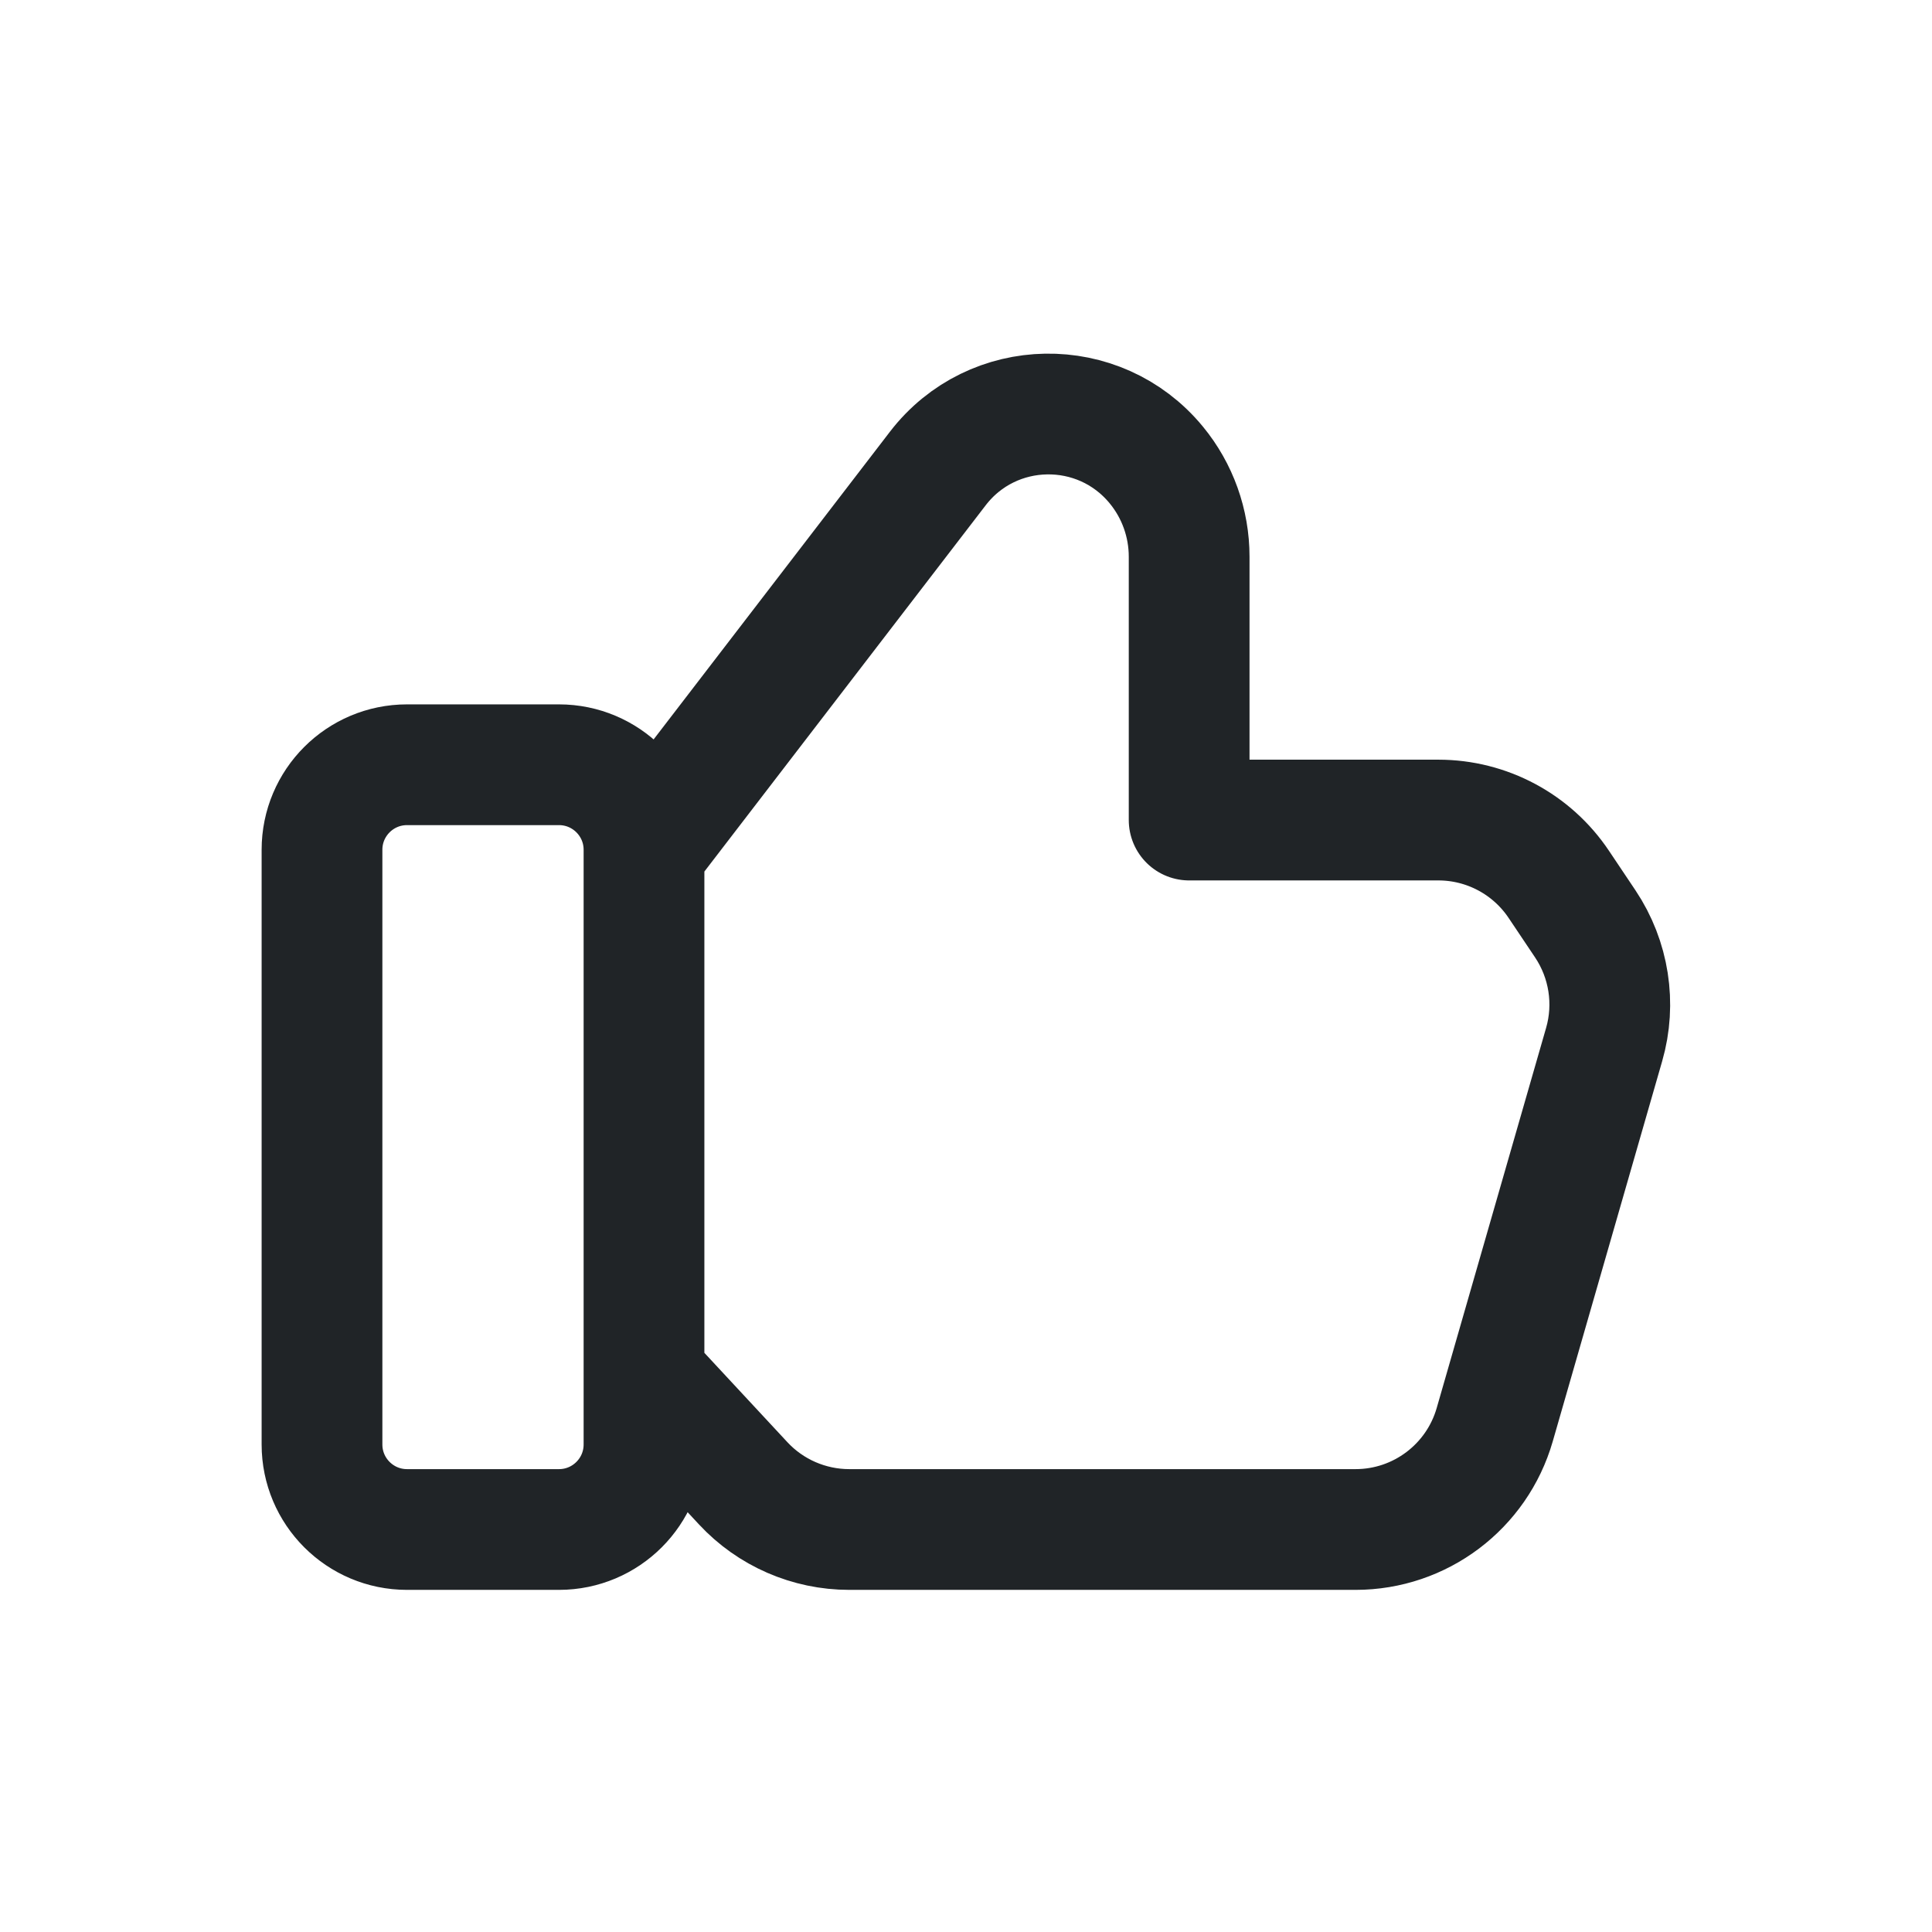
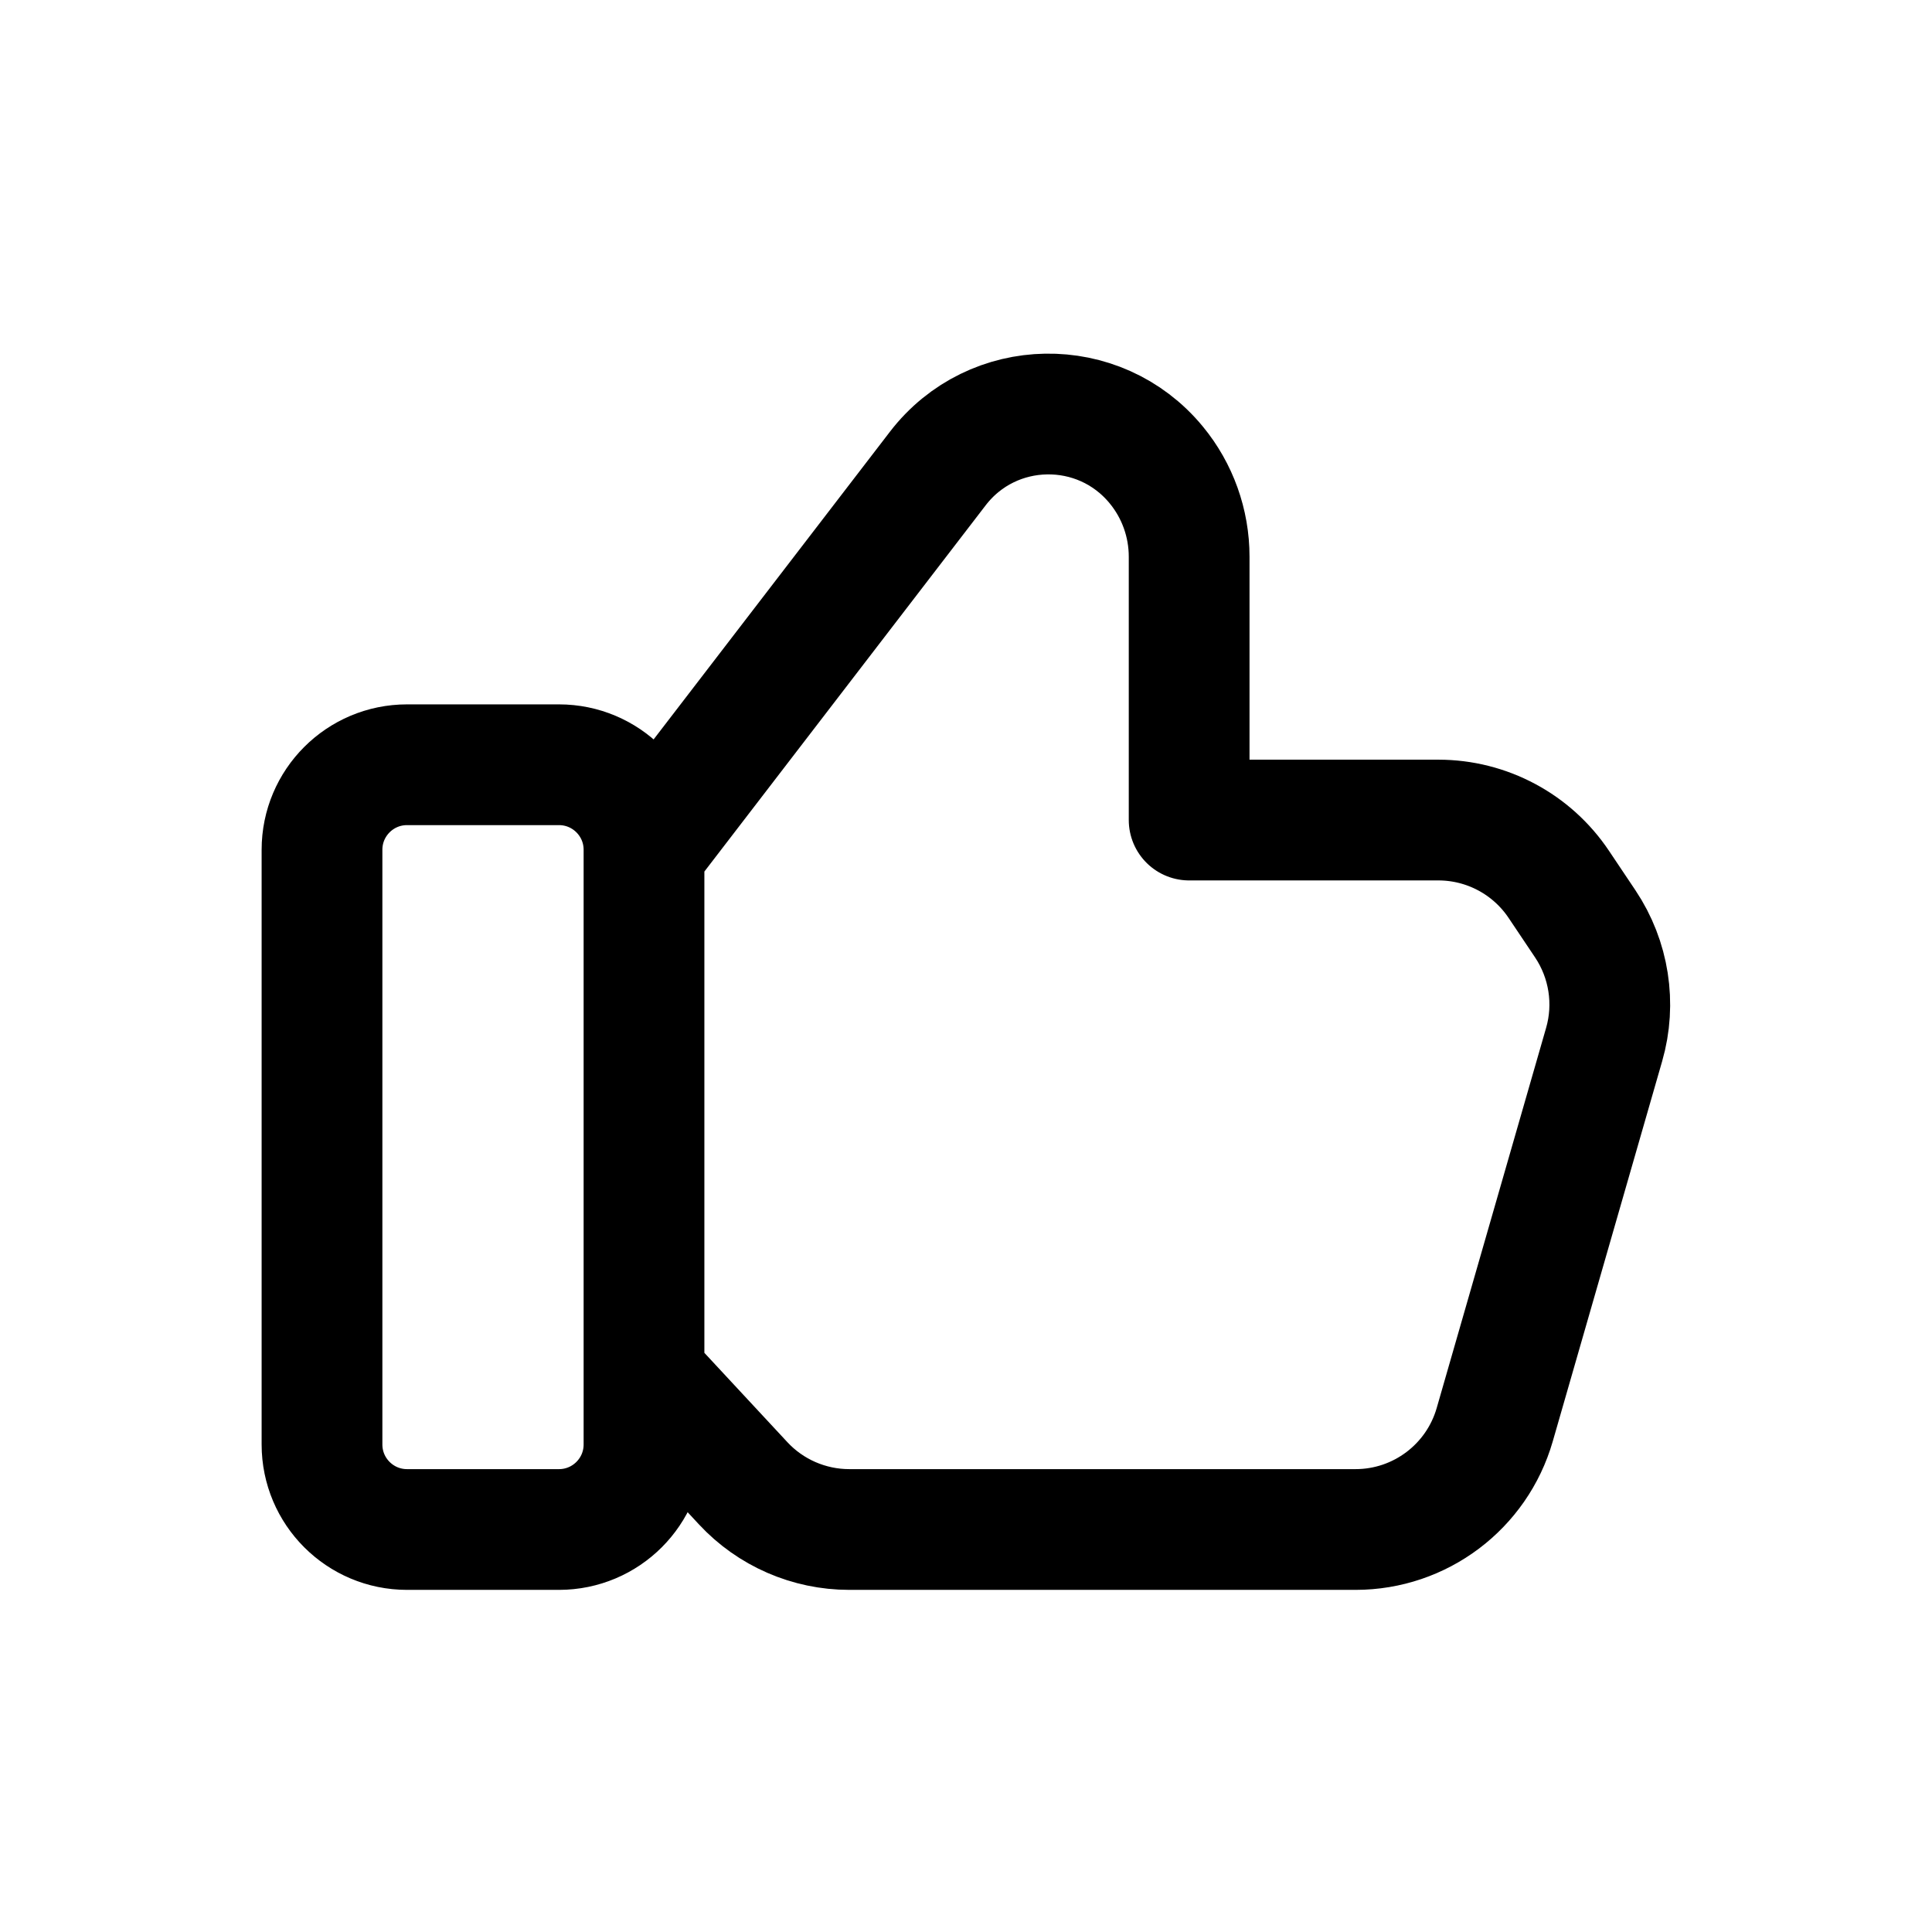
<svg xmlns="http://www.w3.org/2000/svg" data-token-name="like" width="24" height="24" viewBox="0 0 24 24" fill="none">
-   <path d="M8 10.572L11.649 5.821C12.328 4.936 13.654 4.914 14.363 5.775C14.628 6.096 14.772 6.5 14.772 6.916V10.187H17.868C18.469 10.187 19.03 10.487 19.364 10.986L19.693 11.477C19.988 11.918 20.074 12.467 19.927 12.976L18.568 17.698C18.346 18.469 17.641 19 16.839 19H10.55C10.05 19 9.572 18.792 9.232 18.426L8 17.1M6.944 19H5.056C4.473 19 4 18.527 4 17.944V10.556C4 9.973 4.473 9.5 5.056 9.5H6.944C7.527 9.5 8 9.973 8 10.556V17.944C8 18.527 7.527 19 6.944 19Z" stroke="#202427" stroke-width="1.5" stroke-linecap="round" stroke-linejoin="round" />
+   <path d="M8 10.572L11.649 5.821C12.328 4.936 13.654 4.914 14.363 5.775C14.628 6.096 14.772 6.5 14.772 6.916V10.187H17.868C18.469 10.187 19.03 10.487 19.364 10.986L19.693 11.477C19.988 11.918 20.074 12.467 19.927 12.976L18.568 17.698C18.346 18.469 17.641 19 16.839 19H10.55C10.05 19 9.572 18.792 9.232 18.426L8 17.1M6.944 19H5.056C4.473 19 4 18.527 4 17.944V10.556C4 9.973 4.473 9.5 5.056 9.5H6.944C7.527 9.5 8 9.973 8 10.556V17.944C8 18.527 7.527 19 6.944 19Z" stroke="currentColor" fill="none" stroke-width="1.5" stroke-linecap="round" stroke-linejoin="round" />
</svg>
